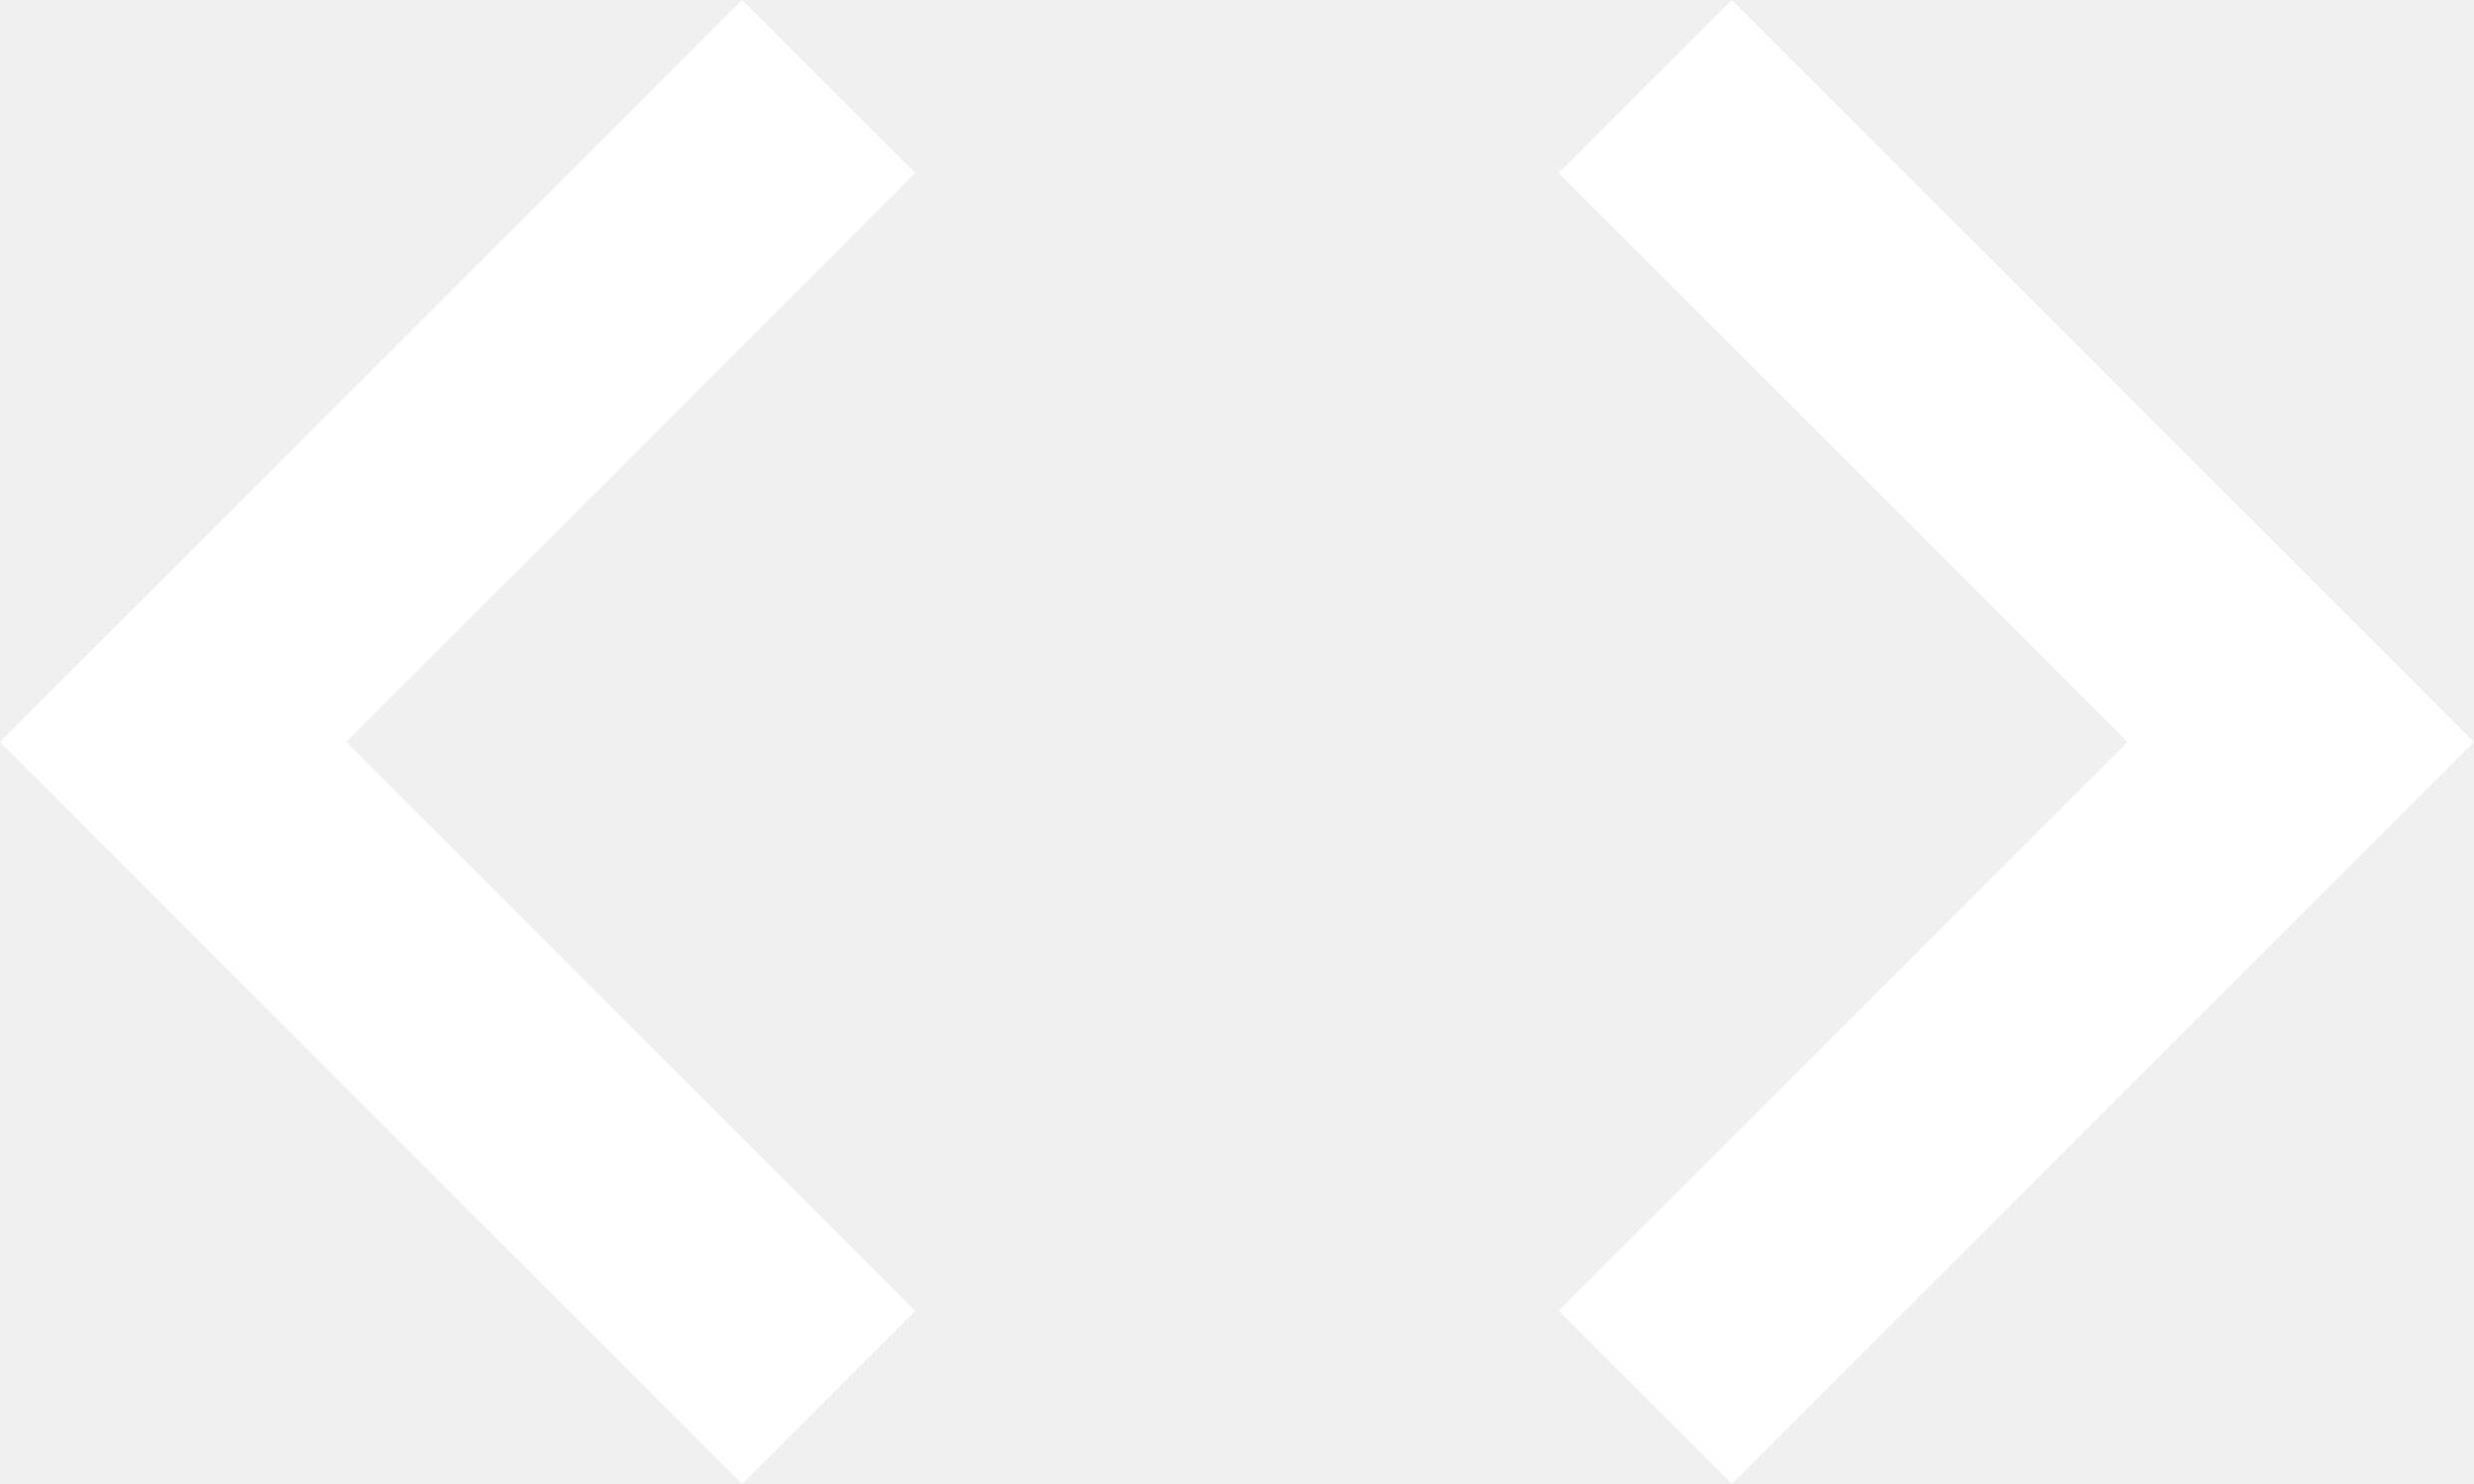
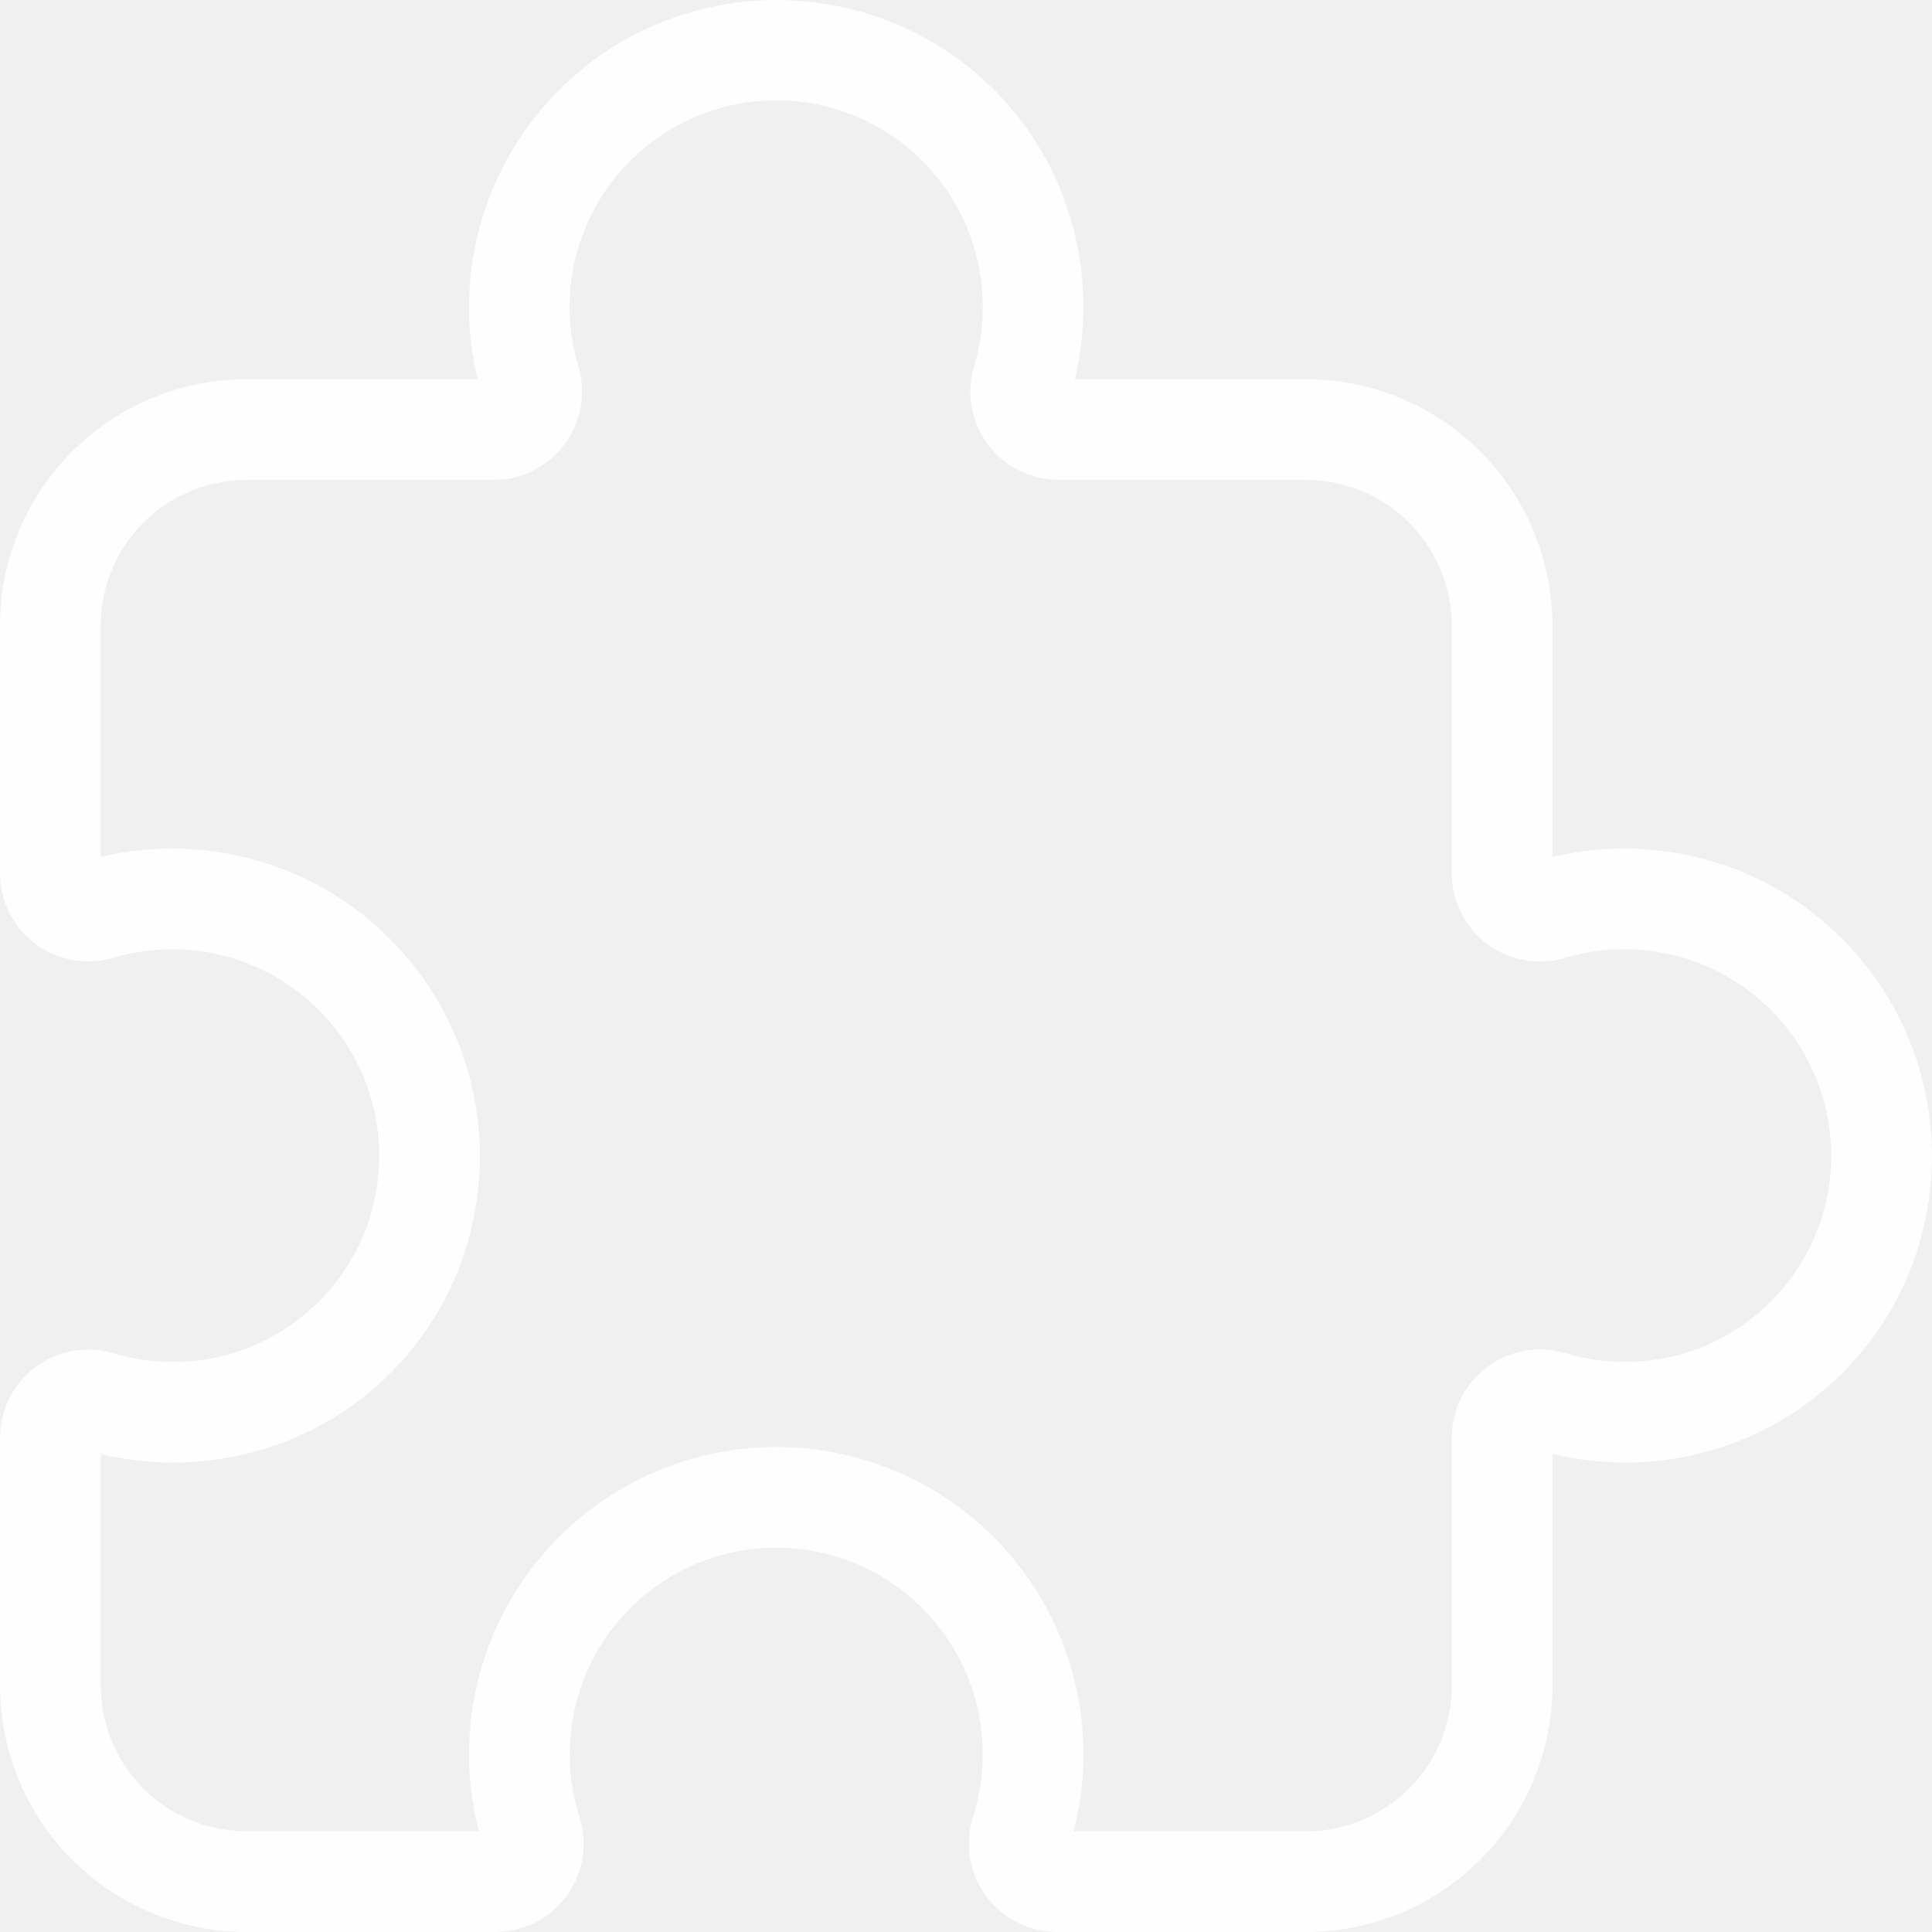
- <svg xmlns="http://www.w3.org/2000/svg" width="20" height="12" viewBox="0 0 20 12" fill="none">
-   <path fill-rule="evenodd" clip-rule="evenodd" d="M2.8 6L7.4 10.6L6 12L0 6L6 0L7.4 1.4L2.8 6ZM17.2 6L12.6 10.6L14 12L20 6L14 0L12.6 1.4L17.2 6Z" fill="white" />
+ <svg xmlns="http://www.w3.org/2000/svg" width="323.322pt" height="323.327pt" version="1.1" viewBox="0 0 323.322 323.327" id="svg4736">
+   <defs id="defs4646">
+     <symbol id="w" overflow="visible">
+       <path d="m 18.828,-1.125 c -0.98,0.5 -1.996,0.875 -3.047,1.125 -1.043,0.258 -2.137,0.391 -3.281,0.391 -3.418,0 -6.121,-0.953 -8.109,-2.859 -1.992,-1.906 -2.984,-4.488 -2.984,-7.75 0,-3.269 0.992,-5.859 2.984,-7.766 1.988,-1.906 4.691,-2.859 8.109,-2.859 1.145,0 2.238,0.133 3.281,0.391 1.051,0.25 2.066,0.625 3.047,1.125 v 4.234 c -0.98,-0.664 -1.949,-1.156 -2.906,-1.469 -0.949,-0.312 -1.949,-0.469 -3,-0.469 -1.887,0 -3.371,0.605 -4.453,1.812 -1.074,1.211 -1.609,2.875 -1.609,5 0,2.117 0.535,3.777 1.609,4.984 1.082,1.211 2.566,1.812 4.453,1.812 1.051,0 2.051,-0.156 3,-0.469 0.957,-0.312 1.926,-0.801 2.906,-1.469 z" id="path4577" />
+     </symbol>
+     <symbol id="d" overflow="visible">
+       <path d="m 13.766,-11.188 c -0.43,-0.195 -0.855,-0.344 -1.281,-0.438 -0.418,-0.094 -0.844,-0.141 -1.281,-0.141 -1.262,0 -2.234,0.406 -2.922,1.219 -0.68,0.805 -1.016,1.961 -1.016,3.469 v 7.078 H 2.36 v -15.359 h 4.906 v 2.516 c 0.633,-1 1.359,-1.727 2.172,-2.188 0.82,-0.469 1.805,-0.703 2.953,-0.703 0.164,0 0.344,0.012 0.531,0.031 0.188,0.012 0.469,0.039 0.844,0.078 z" id="path4580" />
+     </symbol>
+     <symbol id="a" overflow="visible">
+       <path d="m 17.703,-7.719 v 1.391 H 6.219 c 0.113,1.156 0.523,2.027 1.234,2.609 0.719,0.574 1.719,0.859 3,0.859 1.031,0 2.086,-0.148 3.172,-0.453 1.082,-0.312 2.195,-0.781 3.344,-1.406 v 3.781 c -1.156,0.438 -2.32,0.766 -3.484,0.984 -1.156,0.227 -2.32,0.344 -3.484,0.344 -2.781,0 -4.945,-0.703 -6.484,-2.109 -1.543,-1.414 -2.312,-3.398 -2.312,-5.953 0,-2.5 0.754,-4.469 2.266,-5.906 1.52,-1.438 3.602,-2.156 6.25,-2.156 2.414,0 4.348,0.73 5.797,2.188 1.457,1.449 2.188,3.391 2.188,5.828 z m -5.062,-1.641 c 0,-0.926 -0.273,-1.676 -0.812,-2.25 -0.543,-0.57 -1.25,-0.859 -2.125,-0.859 -0.961,0 -1.734,0.273 -2.328,0.812 -0.594,0.531 -0.965,1.297 -1.109,2.297 z" id="path4583" />
+     </symbol>
+     <symbol id="c" overflow="visible">
+       <path d="m 9.25,-6.906 c -1.031,0 -1.809,0.172 -2.328,0.516 -0.512,0.344 -0.766,0.855 -0.766,1.531 0,0.625 0.207,1.117 0.625,1.469 0.414,0.355 0.992,0.531 1.734,0.531 0.926,0 1.703,-0.332 2.328,-1 0.633,-0.664 0.953,-1.492 0.953,-2.484 v -0.562 z m 7.5,-1.859 V 0 h -4.953 v -2.281 c -0.656,0.938 -1.398,1.621 -2.219,2.047 -0.824,0.414 -1.824,0.625 -3,0.625 -1.594,0 -2.891,-0.461 -3.891,-1.391 -0.992,-0.926 -1.484,-2.129 -1.484,-3.609 0,-1.801 0.617,-3.117 1.859,-3.953 C 4.301,-9.406 6.25,-9.828 8.906,-9.828 h 2.891 v -0.391 c 0,-0.781 -0.309,-1.348 -0.922,-1.703 -0.617,-0.363 -1.57,-0.547 -2.859,-0.547 -1.055,0 -2.031,0.105 -2.938,0.312 -0.906,0.211 -1.75,0.527 -2.531,0.953 v -3.75 c 1.051,-0.258 2.109,-0.453 3.172,-0.578 1.062,-0.133 2.125,-0.203 3.188,-0.203 2.769,0 4.769,0.547 6,1.641 1.227,1.094 1.844,2.871 1.844,5.328 z" id="path4586" />
+     </symbol>
+     <symbol id="b" overflow="visible">
+       <path d="m 7.719,-19.719 v 4.359 h 5.062 v 3.5 H 7.719 v 6.516 c 0,0.719 0.141,1.203 0.422,1.453 0.289,0.25 0.852,0.375 1.688,0.375 h 2.531 V -3e-4 h -4.219 c -1.938,0 -3.312,-0.398 -4.125,-1.203 -0.805,-0.812 -1.203,-2.191 -1.203,-4.141 v -6.516 h -2.438 v -3.5 h 2.438 v -4.359 z" id="path4589" />
+     </symbol>
+     <symbol id="k" overflow="visible">
+       <path d="m 12.812,-13.109 v -8.234 h 4.938 V 6e-4 H 12.812 v -2.219 c -0.68,0.906 -1.422,1.57 -2.234,1.984 -0.812,0.414 -1.758,0.625 -2.828,0.625 -1.898,0 -3.453,-0.75 -4.672,-2.25 -1.211,-1.5 -1.812,-3.438 -1.812,-5.812 0,-2.363 0.602,-4.297 1.812,-5.797 1.219,-1.508 2.773,-2.266 4.672,-2.266 1.062,0 2,0.215 2.812,0.641 0.82,0.43 1.57,1.09 2.25,1.984 z m -3.234,9.938 c 1.051,0 1.852,-0.379 2.406,-1.141 0.551,-0.77 0.828,-1.891 0.828,-3.359 0,-1.457 -0.277,-2.57 -0.828,-3.344 -0.555,-0.77 -1.355,-1.156 -2.406,-1.156 -1.043,0 -1.844,0.387 -2.406,1.156 -0.555,0.773 -0.828,1.887 -0.828,3.344 0,1.469 0.273,2.59 0.828,3.359 0.562,0.762 1.363,1.141 2.406,1.141 z" id="path4592" />
+     </symbol>
+     <symbol id="j" overflow="visible">
+       <path d="m 10.531,-3.172 c 1.051,0 1.852,-0.379 2.406,-1.141 0.551,-0.77 0.828,-1.891 0.828,-3.359 0,-1.457 -0.277,-2.57 -0.828,-3.344 -0.555,-0.77 -1.355,-1.156 -2.406,-1.156 -1.055,0 -1.859,0.391 -2.422,1.172 -0.562,0.773 -0.844,1.883 -0.844,3.328 0,1.461 0.281,2.574 0.844,3.344 0.562,0.773 1.367,1.156 2.422,1.156 z m -3.266,-9.938 c 0.676,-0.895 1.426,-1.555 2.25,-1.984 0.82,-0.426 1.77,-0.641 2.844,-0.641 1.895,0 3.445,0.758 4.656,2.266 1.219,1.5 1.828,3.434 1.828,5.797 0,2.375 -0.609,4.312 -1.828,5.812 -1.211,1.5 -2.762,2.25 -4.656,2.25 -1.074,0 -2.023,-0.211 -2.844,-0.625 -0.824,-0.426 -1.574,-1.086 -2.25,-1.984 V -2e-5 H 2.359 v -21.344 h 4.906 z" id="path4595" />
+     </symbol>
+     <symbol id="i" overflow="visible">
+       <path d="m 0.344,-15.359 h 4.906 l 4.141,10.422 3.5,-10.422 h 4.922 L 11.344,1.453 C 10.695,3.16 9.941,4.351 9.078,5.031 8.211,5.719 7.07,6.062 5.656,6.062 H 2.812 V 2.844 h 1.531 c 0.832,0 1.438,-0.137 1.812,-0.406 C 6.539,2.176 6.836,1.703 7.047,1.015 L 7.187,0.593 Z" id="path4598" />
+     </symbol>
+     <symbol id="g" overflow="visible">
+       <path d="m 7.859,-16.484 v 12.5 H 9.75 c 2.156,0 3.801,-0.535 4.938,-1.609 1.145,-1.07 1.719,-2.629 1.719,-4.672 0,-2.031 -0.57,-3.57 -1.703,-4.625 -1.137,-1.062 -2.789,-1.594 -4.953,-1.594 z m -5.281,-4 h 5.562 c 3.113,0 5.43,0.227 6.953,0.672 1.52,0.438 2.828,1.188 3.922,2.25 0.957,0.93 1.672,1.996 2.141,3.203 0.469,1.211 0.703,2.574 0.703,4.094 0,1.555 -0.234,2.934 -0.703,4.141 -0.469,1.211 -1.184,2.277 -2.141,3.203 -1.105,1.062 -2.43,1.82 -3.969,2.266 C 13.516,-0.218 11.211,3.3e-4 8.141,3.3e-4 H 2.578 Z" id="path4601" />
+     </symbol>
+     <symbol id="v" overflow="visible">
+       <path d="m 0.984,-15.359 h 4.781 l 2.578,10.578 2.594,-10.578 h 4.094 l 2.578,10.469 2.594,-10.469 h 4.781 L 20.937,0 h -5.375 L 12.984,-10.562 10.391,0 h -5.359 z" id="path4604" />
+     </symbol>
+     <symbol id="f" overflow="visible">
+       <path d="M 17.812,-9.359 V 0 h -4.953 v -7.156 c 0,-1.332 -0.031,-2.25 -0.094,-2.75 -0.055,-0.5 -0.152,-0.867 -0.297,-1.109 -0.188,-0.32 -0.449,-0.57 -0.781,-0.75 -0.336,-0.176 -0.711,-0.266 -1.125,-0.266 -1.023,0 -1.828,0.398 -2.422,1.188 -0.586,0.793 -0.875,1.887 -0.875,3.281 V -2e-5 h -4.906 v -15.359 h 4.906 v 2.25 c 0.738,-0.895 1.523,-1.555 2.359,-1.984 0.832,-0.426 1.754,-0.641 2.766,-0.641 1.77,0 3.113,0.547 4.031,1.641 0.926,1.086 1.391,2.664 1.391,4.734 z" id="path4607" />
+     </symbol>
+     <symbol id="h" overflow="visible">
+       <path d="m 14.359,-14.891 v 3.734 c -1.055,-0.438 -2.07,-0.766 -3.047,-0.984 -0.98,-0.219 -1.902,-0.328 -2.766,-0.328 -0.938,0 -1.637,0.121 -2.094,0.359 -0.449,0.23 -0.672,0.586 -0.672,1.062 0,0.398 0.172,0.699 0.516,0.906 0.344,0.211 0.957,0.367 1.844,0.469 l 0.875,0.125 c 2.508,0.324 4.195,0.852 5.062,1.578 0.875,0.73 1.312,1.875 1.312,3.438 0,1.637 -0.605,2.867 -1.812,3.688 -1.211,0.824 -3.012,1.234 -5.406,1.234 -1.012,0 -2.059,-0.078 -3.141,-0.234 -1.086,-0.156 -2.199,-0.395 -3.344,-0.719 v -3.734 c 0.977,0.48 1.977,0.84 3,1.078 1.031,0.242 2.078,0.359 3.141,0.359 0.957,0 1.68,-0.129 2.172,-0.391 0.488,-0.27 0.734,-0.664 0.734,-1.188 0,-0.445 -0.172,-0.773 -0.516,-0.984 -0.336,-0.219 -0.996,-0.383 -1.984,-0.5 L 7.359,-6.032 C 5.179,-6.313 3.648,-6.821 2.765,-7.563 c -0.875,-0.738 -1.312,-1.863 -1.312,-3.375 0,-1.625 0.555,-2.828 1.672,-3.609 1.113,-0.789 2.828,-1.188 5.141,-1.188 0.895,0 1.844,0.07 2.844,0.203 1,0.137 2.082,0.352 3.25,0.641 z" id="path4610" />
+     </symbol>
+     <symbol id="u" overflow="visible">
+       <path d="M 2.359,-15.359 H 7.266 V 0 H 2.359 Z m 0,-5.984 h 4.906 v 4 H 2.359 Z" id="path4613" />
+     </symbol>
+     <symbol id="t" overflow="visible">
+       <path d="M 12.812,-2.609 C 12.132,-1.711 11.39,-1.051 10.578,-0.625 9.765,-0.207 8.82,0 7.75,0 5.875,0 4.32,-0.738 3.093,-2.219 1.875,-3.695 1.265,-5.578 1.265,-7.859 c 0,-2.289 0.609,-4.172 1.828,-5.641 1.227,-1.469 2.781,-2.203 4.656,-2.203 1.07,0 2.016,0.215 2.828,0.641 0.812,0.418 1.555,1.074 2.234,1.969 v -2.266 h 4.938 v 13.812 c 0,2.469 -0.781,4.352 -2.344,5.656 -1.555,1.301 -3.812,1.953 -6.781,1.953 -0.961,0 -1.887,-0.074 -2.781,-0.219 C 4.945,5.695 4.046,5.472 3.14,5.171 v -3.828 c 0.863,0.488 1.707,0.852 2.531,1.094 0.82,0.25 1.645,0.375 2.469,0.375 1.613,0 2.797,-0.355 3.547,-1.062 0.75,-0.699 1.125,-1.797 1.125,-3.297 z m -3.234,-9.562 c -1.023,0 -1.82,0.375 -2.391,1.125 -0.562,0.75 -0.844,1.812 -0.844,3.188 0,1.406 0.273,2.477 0.828,3.203 0.551,0.73 1.352,1.094 2.406,1.094 1.02,0 1.812,-0.375 2.375,-1.125 0.57,-0.75 0.859,-1.805 0.859,-3.172 0,-1.375 -0.289,-2.438 -0.859,-3.188 -0.562,-0.75 -1.355,-1.125 -2.375,-1.125 z" id="path4616" />
+     </symbol>
+     <symbol id="s" overflow="visible">
+       <path d="m 12.469,-21.344 v 3.219 H 9.75 c -0.699,0 -1.184,0.133 -1.453,0.391 -0.273,0.25 -0.406,0.684 -0.406,1.297 v 1.078 h 4.188 v 3.5 h -4.188 v 11.859 h -4.906 v -11.859 h -2.453 v -3.5 h 2.453 v -1.078 c 0,-1.664 0.461,-2.898 1.391,-3.703 0.938,-0.801 2.379,-1.203 4.328,-1.203 z" id="path4619" />
+     </symbol>
+     <symbol id="e" overflow="visible">
+       <path d="m 9.672,-12.219 c -1.094,0 -1.93,0.391 -2.5,1.172 -0.562,0.781 -0.844,1.906 -0.844,3.375 0,1.48 0.281,2.609 0.844,3.391 0.57,0.781 1.406,1.172 2.5,1.172 1.07,0 1.891,-0.391 2.453,-1.172 0.57,-0.781 0.859,-1.91 0.859,-3.391 0,-1.469 -0.289,-2.594 -0.859,-3.375 -0.562,-0.781 -1.383,-1.172 -2.453,-1.172 z m 0,-3.516 c 2.644,0 4.707,0.715 6.188,2.141 1.488,1.43 2.234,3.402 2.234,5.922 0,2.531 -0.746,4.512 -2.234,5.938 -1.48,1.418 -3.543,2.125 -6.188,2.125 -2.656,0 -4.734,-0.707 -6.234,-2.125 -1.492,-1.426 -2.234,-3.406 -2.234,-5.938 0,-2.519 0.742,-4.492 2.234,-5.922 1.5,-1.426 3.578,-2.141 6.234,-2.141 z" id="path4622" />
+     </symbol>
+     <symbol id="r" overflow="visible">
+       <path d="m 16.594,-12.812 c 0.625,-0.945 1.363,-1.672 2.219,-2.172 0.852,-0.5 1.789,-0.75 2.812,-0.75 1.77,0 3.113,0.547 4.031,1.641 0.926,1.086 1.391,2.664 1.391,4.734 V 5e-4 h -4.938 v -8.016 c 0.008,-0.113 0.016,-0.234 0.016,-0.359 0.008,-0.133 0.016,-0.32 0.016,-0.562 0,-1.082 -0.164,-1.867 -0.484,-2.359 -0.312,-0.488 -0.828,-0.734 -1.547,-0.734 -0.938,0 -1.664,0.387 -2.172,1.156 -0.5,0.773 -0.762,1.883 -0.781,3.328 v 7.547 h -4.938 v -8.016 c 0,-1.695 -0.148,-2.789 -0.438,-3.281 -0.293,-0.488 -0.812,-0.734 -1.562,-0.734 -0.938,0 -1.668,0.387 -2.188,1.156 -0.512,0.773 -0.766,1.875 -0.766,3.312 V 4.6e-4 H 2.328 v -15.359 h 4.938 v 2.25 c 0.602,-0.875 1.297,-1.531 2.078,-1.969 0.781,-0.438 1.645,-0.656 2.594,-0.656 1.062,0 2,0.258 2.812,0.766 0.812,0.512 1.426,1.23 1.844,2.156 z" id="path4625" />
+     </symbol>
+     <symbol id="q" overflow="visible">
+       <path d="M 17.812,-9.359 V 0 h -4.953 v -7.141 c 0,-1.344 -0.031,-2.266 -0.094,-2.766 -0.055,-0.5 -0.152,-0.867 -0.297,-1.109 -0.188,-0.32 -0.449,-0.57 -0.781,-0.75 -0.336,-0.176 -0.711,-0.266 -1.125,-0.266 -1.023,0 -1.828,0.398 -2.422,1.188 -0.586,0.793 -0.875,1.887 -0.875,3.281 V -2e-5 h -4.906 v -21.344 h 4.906 v 8.234 c 0.738,-0.895 1.523,-1.555 2.359,-1.984 0.832,-0.426 1.754,-0.641 2.766,-0.641 1.77,0 3.113,0.547 4.031,1.641 0.926,1.086 1.391,2.664 1.391,4.734 z" id="path4628" />
+     </symbol>
+     <symbol id="p" overflow="visible">
+       <path d="m 2.578,-20.484 h 5.906 l 7.438,14.047 v -14.047 h 5.016 V 0 H 15.031 L 7.578,-14.047 V 0 h -5 z" id="path4631" />
+     </symbol>
+     <symbol id="o" overflow="visible">
+       <path d="m 2.188,-5.984 v -9.375 h 4.953 v 1.531 c 0,0.836 -0.008,1.883 -0.016,3.141 -0.012,1.25 -0.016,2.09 -0.016,2.516 0,1.23 0.031,2.121 0.094,2.672 0.062,0.543 0.172,0.934 0.328,1.172 0.195,0.324 0.457,0.574 0.781,0.75 0.332,0.18 0.707,0.266 1.125,0.266 1.02,0 1.82,-0.391 2.406,-1.172 0.594,-0.789 0.891,-1.891 0.891,-3.297 v -7.578 h 4.906 v 15.359 h -4.906 v -2.219 c -0.742,0.898 -1.527,1.559 -2.359,1.984 -0.824,0.414 -1.734,0.625 -2.734,0.625 -1.773,0 -3.125,-0.539 -4.062,-1.625 -0.93,-1.082 -1.391,-2.664 -1.391,-4.75 z" id="path4634" />
+     </symbol>
+     <symbol id="n" overflow="visible">
+       <path d="m 2.578,-20.484 h 8.766 c 2.602,0 4.602,0.578 6,1.734 1.395,1.156 2.094,2.809 2.094,4.953 0,2.148 -0.699,3.797 -2.094,4.953 -1.398,1.156 -3.398,1.734 -6,1.734 H 7.859 V 4e-4 H 2.578 Z m 5.281,3.828 v 5.719 h 2.922 c 1.02,0 1.805,-0.242 2.359,-0.734 0.562,-0.5 0.844,-1.207 0.844,-2.125 0,-0.914 -0.281,-1.617 -0.844,-2.109 -0.555,-0.5 -1.34,-0.75 -2.359,-0.75 z" id="path4637" />
+     </symbol>
+     <symbol id="m" overflow="visible">
+       <path d="m 2.359,-15.359 h 4.906 v 15.078 c 0,2.062 -0.496,3.633 -1.484,4.719 C 4.801,5.52 3.375,6.063 1.5,6.063 H -0.938 V 2.844 h 0.859 c 0.926,0 1.562,-0.215 1.906,-0.641 0.352,-0.418 0.531,-1.246 0.531,-2.484 z m 0,-5.984 h 4.906 v 4 H 2.359 Z" id="path4640" />
+     </symbol>
+     <symbol id="l" overflow="visible">
+       <path d="m 14.781,-14.891 v 4.016 c -0.68,-0.457 -1.355,-0.797 -2.031,-1.016 -0.668,-0.219 -1.359,-0.328 -2.078,-0.328 -1.375,0 -2.445,0.402 -3.203,1.203 -0.762,0.793 -1.141,1.906 -1.141,3.344 0,1.438 0.379,2.559 1.141,3.359 0.758,0.805 1.828,1.203 3.203,1.203 0.77,0 1.5,-0.113 2.188,-0.344 0.688,-0.227 1.328,-0.566 1.922,-1.016 v 4.016 c -0.773,0.281 -1.555,0.488 -2.344,0.625 -0.793,0.145 -1.586,0.219 -2.375,0.219 -2.773,0 -4.945,-0.707 -6.516,-2.125 -1.562,-1.426 -2.344,-3.406 -2.344,-5.938 0,-2.531 0.781,-4.504 2.344,-5.922 1.57,-1.426 3.742,-2.141 6.516,-2.141 0.801,0 1.594,0.074 2.375,0.219 0.781,0.137 1.562,0.344 2.344,0.625 z" id="path4643" />
+     </symbol>
+   </defs>
+   <path d="m 271.896,142.007 c -4.07,-0.004 -8.125,0.473 -12.082,1.422 v -38.75 c -0.016,-10.93 -4.359,-21.406 -12.09,-29.133 -7.727,-7.727 -18.207,-12.074 -29.137,-12.086 h -38.699 c 1.984,-8.332 1.891,-17.02 -0.277,-25.305 -2.453,-9.383 -7.531,-17.875 -14.641,-24.473 -7.106,-6.602 -15.949,-11.035 -25.488,-12.785 -17.148,-3.242 -34.773,2.43 -46.809,15.07 -12.031,12.641 -16.836,30.523 -12.754,47.492 h -38.695 c -10.926,0.012 -21.406,4.359 -29.133,12.086 -7.731,7.727 -12.078,18.203 -12.09,29.133 v 41.449 c 0,4.672 2.211,9.066 5.957,11.852 3.746,2.789 8.59,3.641 13.062,2.301 6.449,-1.902 13.316,-1.887 19.758,0.039 6.445,1.93 12.191,5.688 16.539,10.82 7.598,8.992 10.086,21.238 6.606,32.484 -3.481,11.25 -12.453,19.945 -23.805,23.074 -6.266,1.711 -12.883,1.633 -19.109,-0.223 -4.473,-1.34 -9.316,-0.484 -13.059,2.305 C 2.207,231.568 0,235.962 0,240.63 v 41.469 c 0.012,10.934 4.359,21.41 12.086,29.141 7.731,7.727 18.211,12.074 29.141,12.086 h 41.68 c 4.723,-0.004 9.164,-2.262 11.941,-6.082 2.781,-3.824 3.566,-8.742 2.113,-13.238 -3.328,-10.508 -1.445,-21.969 5.066,-30.859 6.512,-8.89 16.875,-14.141 27.895,-14.137 11.023,0.008 21.379,5.269 27.883,14.164 6.504,8.898 8.375,20.363 5.035,30.863 -1.445,4.496 -0.652,9.41 2.129,13.223 2.781,3.813 7.219,6.066 11.938,6.066 h 41.68 c 10.93,-0.012 21.41,-4.359 29.141,-12.09 7.727,-7.727 12.074,-18.207 12.086,-29.137 v -38.766 c 8.758,2.102 17.91,1.891 26.562,-0.602 9.348,-2.691 17.73,-7.996 24.16,-15.289 6.434,-7.297 10.645,-16.277 12.141,-25.887 2.375,-14.867 -1.887,-30.031 -11.656,-41.484 -9.77,-11.457 -24.07,-18.059 -39.125,-18.066 z m 34.125,56.984 c -1.055,6.402 -3.891,12.383 -8.18,17.254 -4.293,4.867 -9.867,8.43 -16.09,10.277 -6.469,1.875 -13.336,1.852 -19.793,-0.062 -4.473,-1.344 -9.316,-0.488 -13.059,2.301 -3.746,2.789 -5.949,7.184 -5.941,11.855 v 41.484 c -0.008,6.461 -2.578,12.656 -7.144,17.227 -4.57,4.566 -10.766,7.137 -17.227,7.144 h -38.91 0.004 c 3.988,-15.402 0.625,-31.785 -9.113,-44.367 -9.738,-12.582 -24.75,-19.945 -40.66,-19.945 -15.91,0 -30.926,7.363 -40.66,19.945 -9.738,12.582 -13.102,28.965 -9.113,44.367 h -38.91 c -6.457,-0.008 -12.652,-2.578 -17.223,-7.144 -4.566,-4.57 -7.137,-10.766 -7.144,-17.227 v -38.754 c 8.422,2 17.203,1.879 25.566,-0.352 9.414,-2.496 17.914,-7.641 24.488,-14.828 6.578,-7.184 10.953,-16.105 12.609,-25.703 3.023,-17.086 -2.762,-34.543 -15.391,-46.441 -12.625,-11.898 -30.398,-16.637 -47.273,-12.605 v -38.738 c 0.008,-6.461 2.578,-12.652 7.148,-17.219 4.566,-4.566 10.762,-7.137 17.219,-7.144 h 41.414 c 4.672,0 9.07,-2.215 11.855,-5.965 2.785,-3.75 3.637,-8.598 2.289,-13.074 -3.133,-10.469 -1.133,-21.801 5.394,-30.562 6.527,-8.762 16.812,-13.926 27.738,-13.922 10.93,0.004 21.211,5.172 27.73,13.941 6.523,8.766 8.516,20.098 5.375,30.566 -1.344,4.473 -0.488,9.316 2.301,13.066 2.789,3.746 7.184,5.953 11.855,5.949 h 41.41 c 6.461,0.008 12.656,2.578 17.223,7.144 4.57,4.566 7.141,10.758 7.148,17.219 v 41.465 c 0,4.676 2.211,9.074 5.965,11.863 3.754,2.785 8.602,3.633 13.078,2.285 11.414,-3.394 23.766,-0.68 32.707,7.18 8.941,7.859 13.215,19.766 11.312,31.52 z" id="path4648" style="fill:#fefefe;fill-opacity:1" />
</svg>
